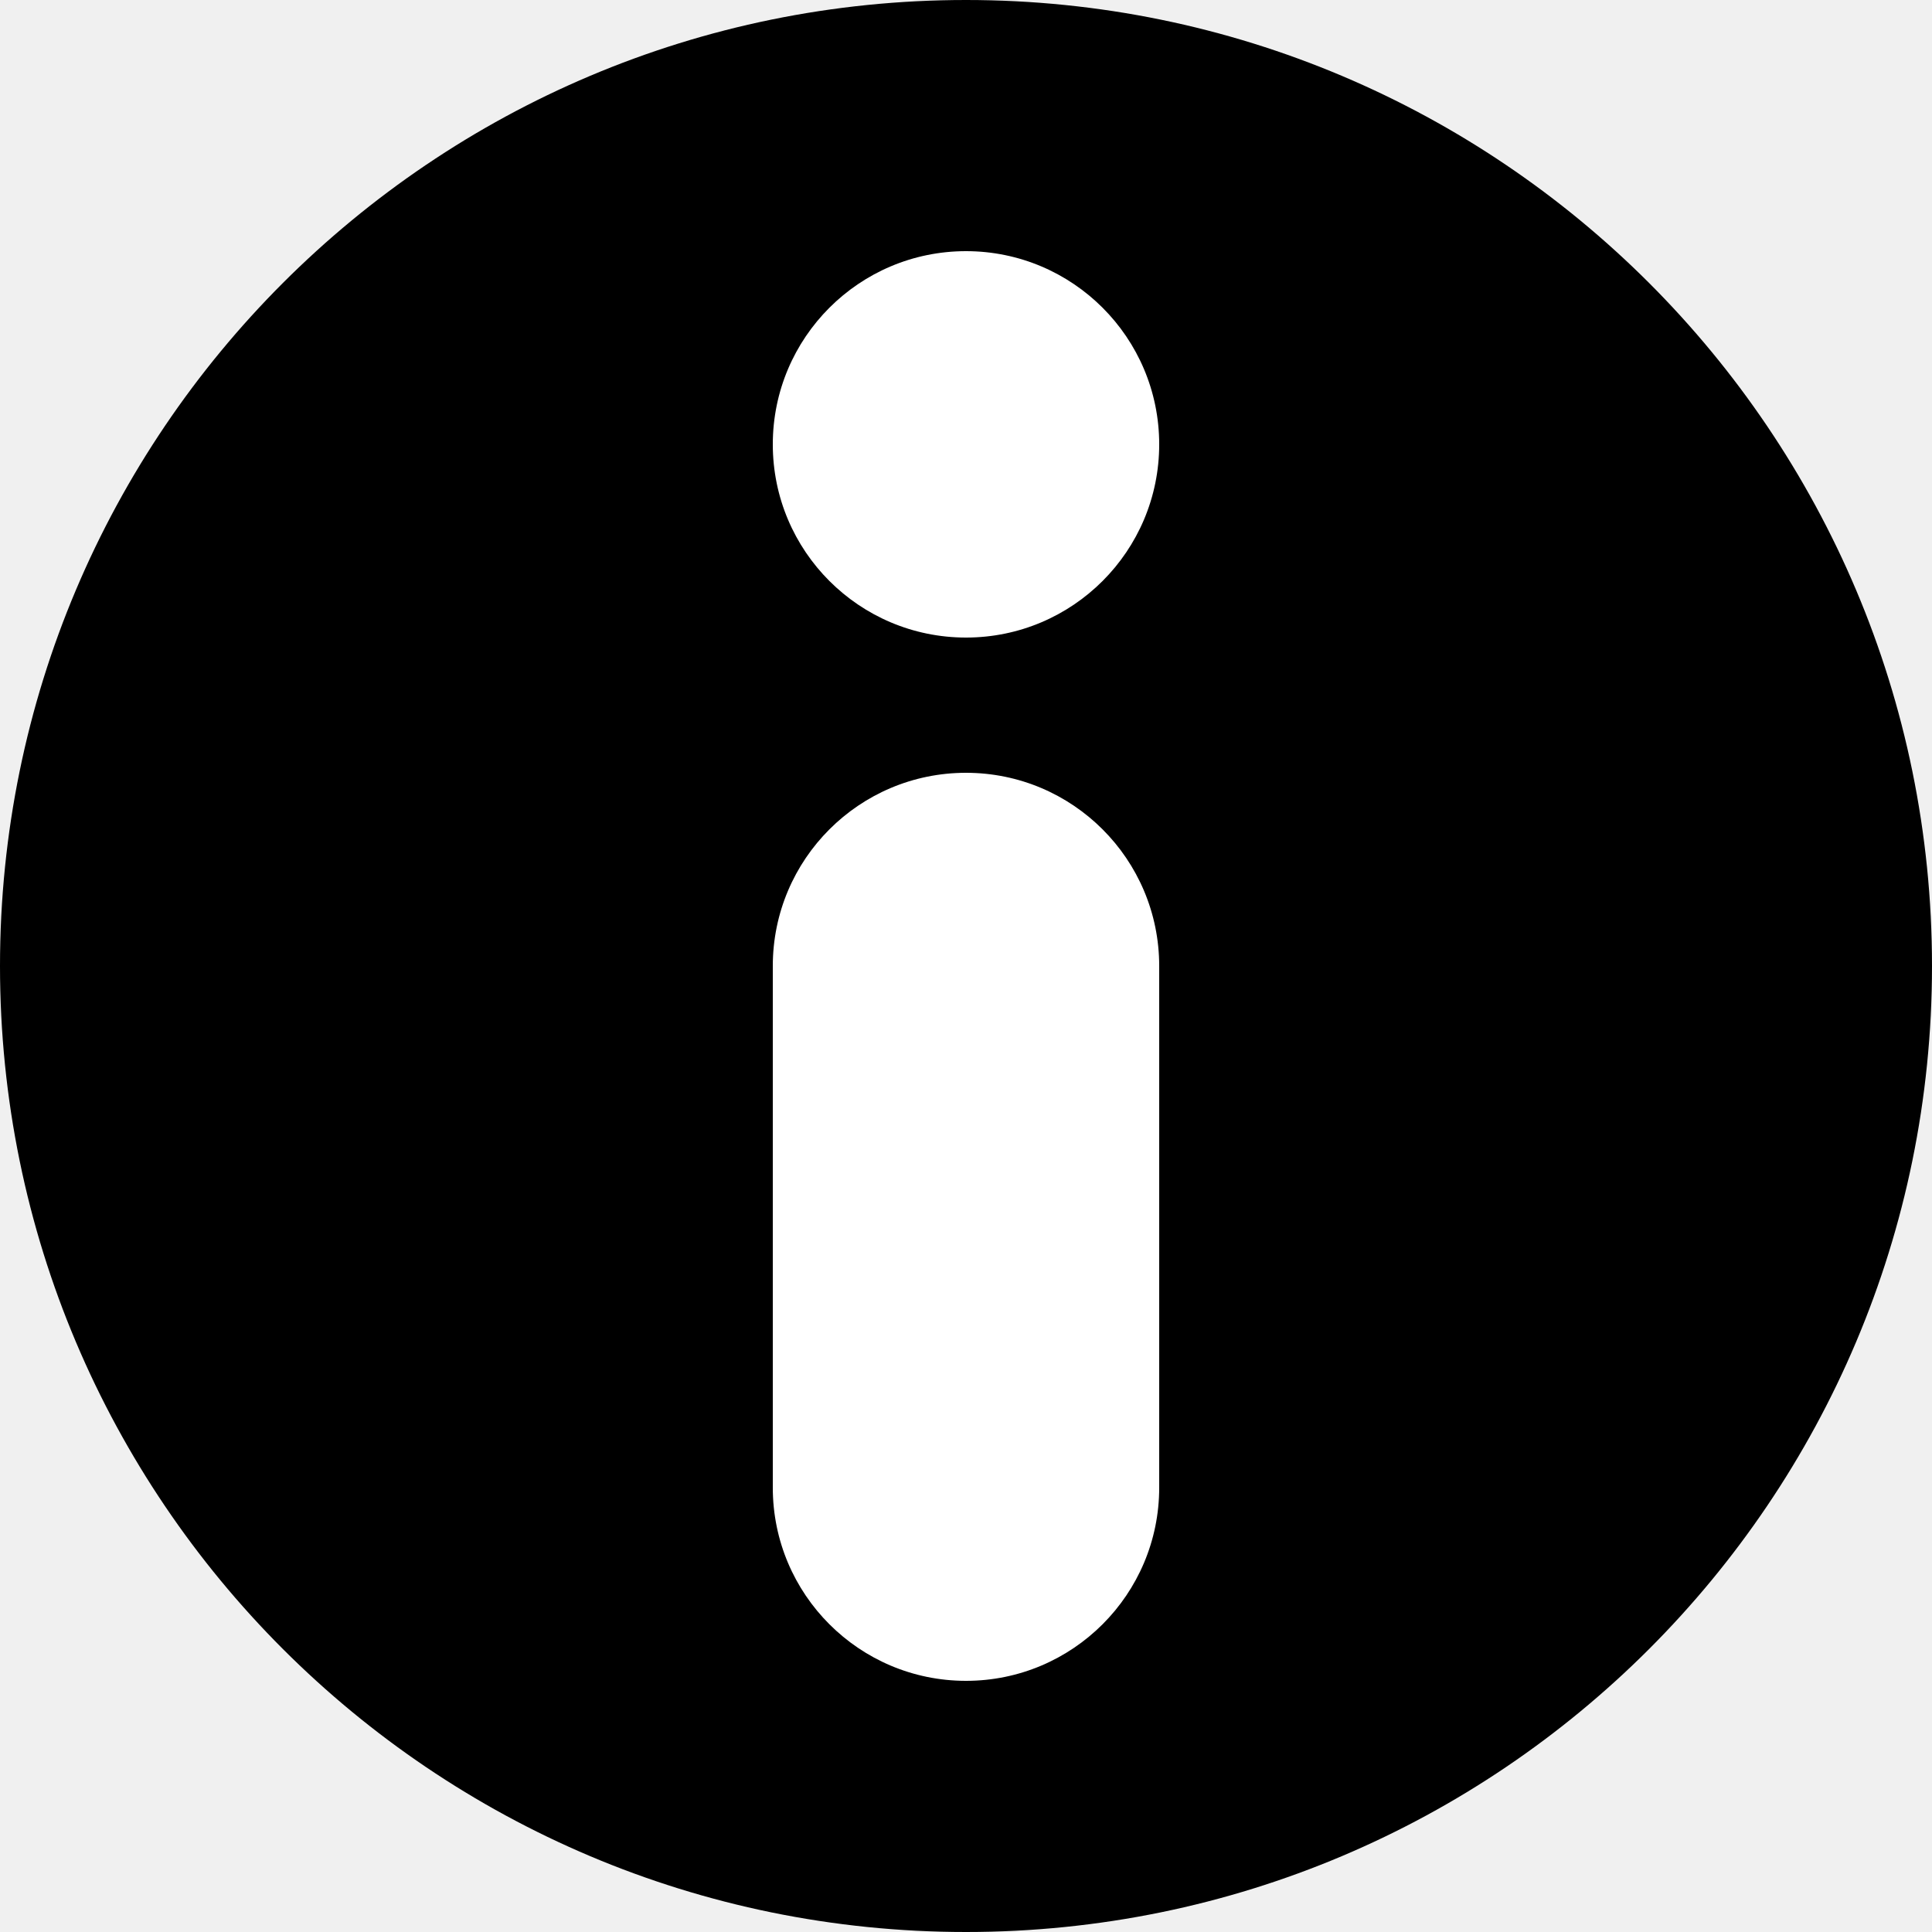
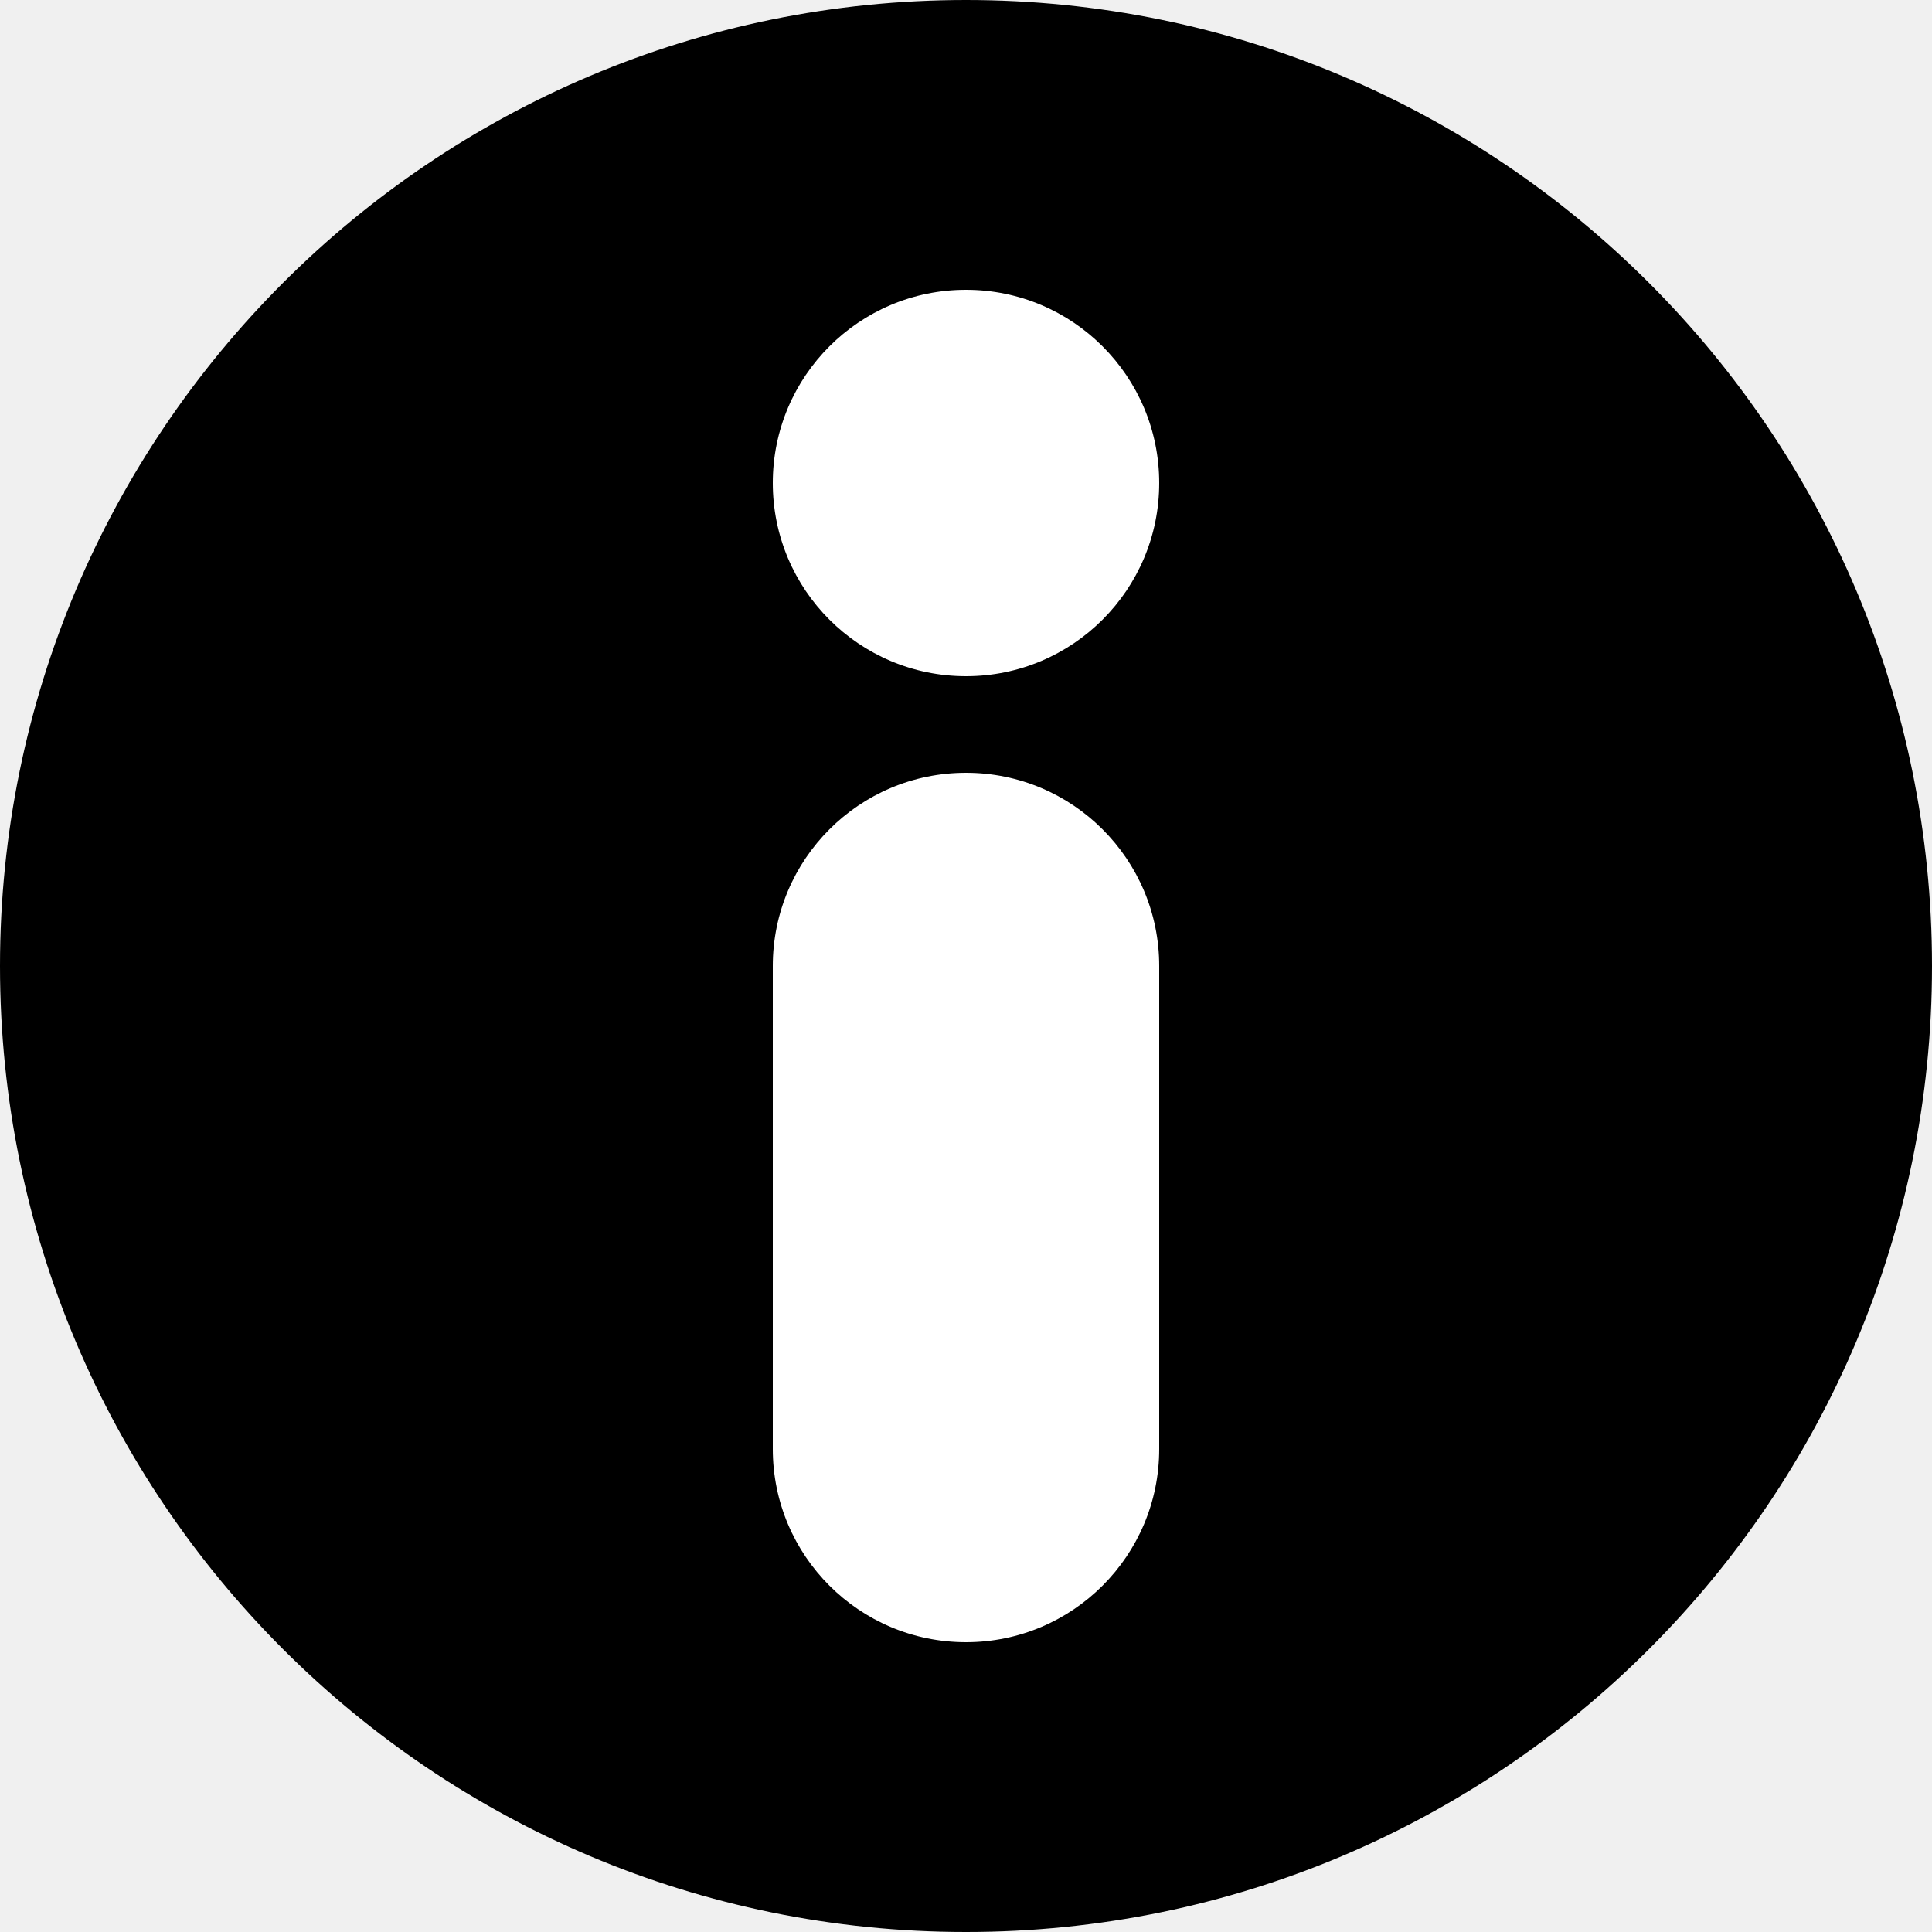
- <svg xmlns="http://www.w3.org/2000/svg" style="isolation:isolate" viewBox="815 194 100 100" width="100pt" height="100pt">
+ <svg xmlns="http://www.w3.org/2000/svg" viewBox="0 0 100 100" width="100pt" height="100pt">
  <defs>
-     <clipPath id="_clipPath_guPZapokH0V0UosERbvlKgH24RhF7N06">
-       <rect x="815" y="194" width="100" height="100" />
-     </clipPath>
+     <style>
+       .cls-1 {
+         fill: #000;
+       }
+ 
+       .cls-1, .cls-2 {
+         stroke-width: 0px;
+       }
+ 
+       .cls-2 {
+         fill: #fff;
+       }
+     </style>
  </defs>
-   <g clip-path="url(#_clipPath_guPZapokH0V0UosERbvlKgH24RhF7N06)">
-     <circle vector-effect="non-scaling-stroke" cx="865" cy="244" r="50" fill="rgb(0,0,0)" />
-     <circle vector-effect="non-scaling-stroke" cx="865" cy="217" r="10" fill="rgb(255,255,255)" />
-     <circle vector-effect="non-scaling-stroke" cx="865" cy="244" r="10" fill="rgb(255,255,255)" />
-     <circle vector-effect="non-scaling-stroke" cx="865" cy="271" r="10" fill="rgb(255,255,255)" />
-     <rect x="855" y="244" width="20" height="27" transform="matrix(1,0,0,1,0,0)" fill="rgb(255,255,255)" />
-   </g>
+   <circle class="cls-1" cx="50" cy="50" r="50" />
+   <circle class="cls-2" cx="50" cy="25" r="10" />
+   <circle class="cls-2" cx="50" cy="50" r="10" />
+   <circle class="cls-2" cx="50" cy="75" r="10" />
+   <rect class="cls-2" x="40" y="50" width="20" height="25" />
</svg>
